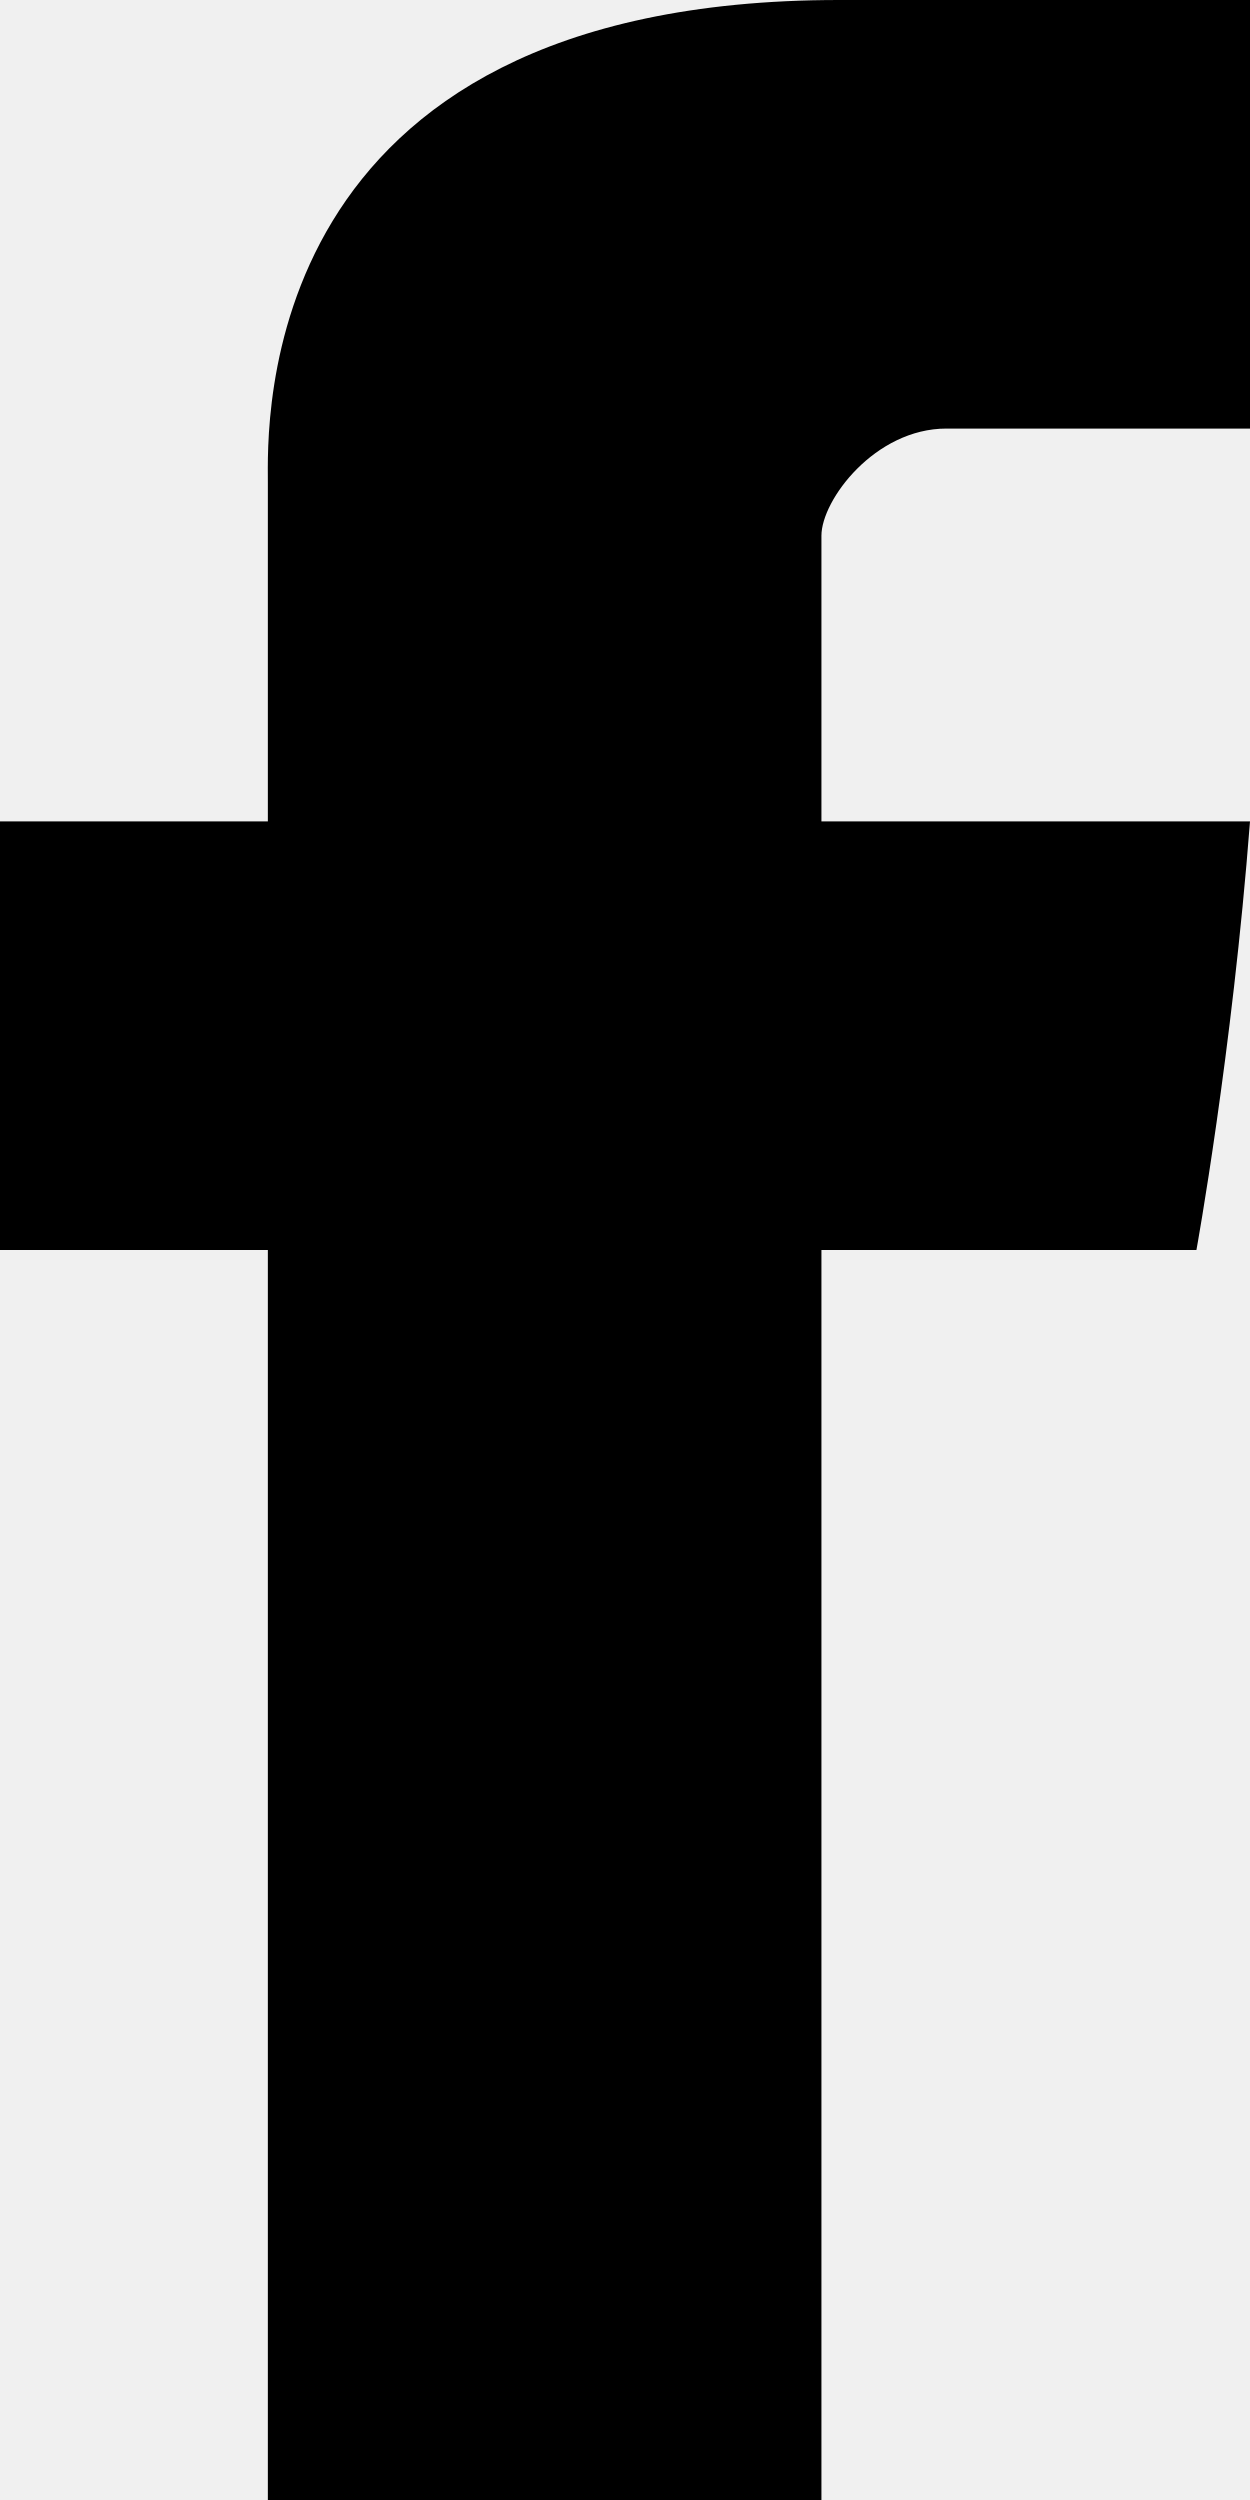
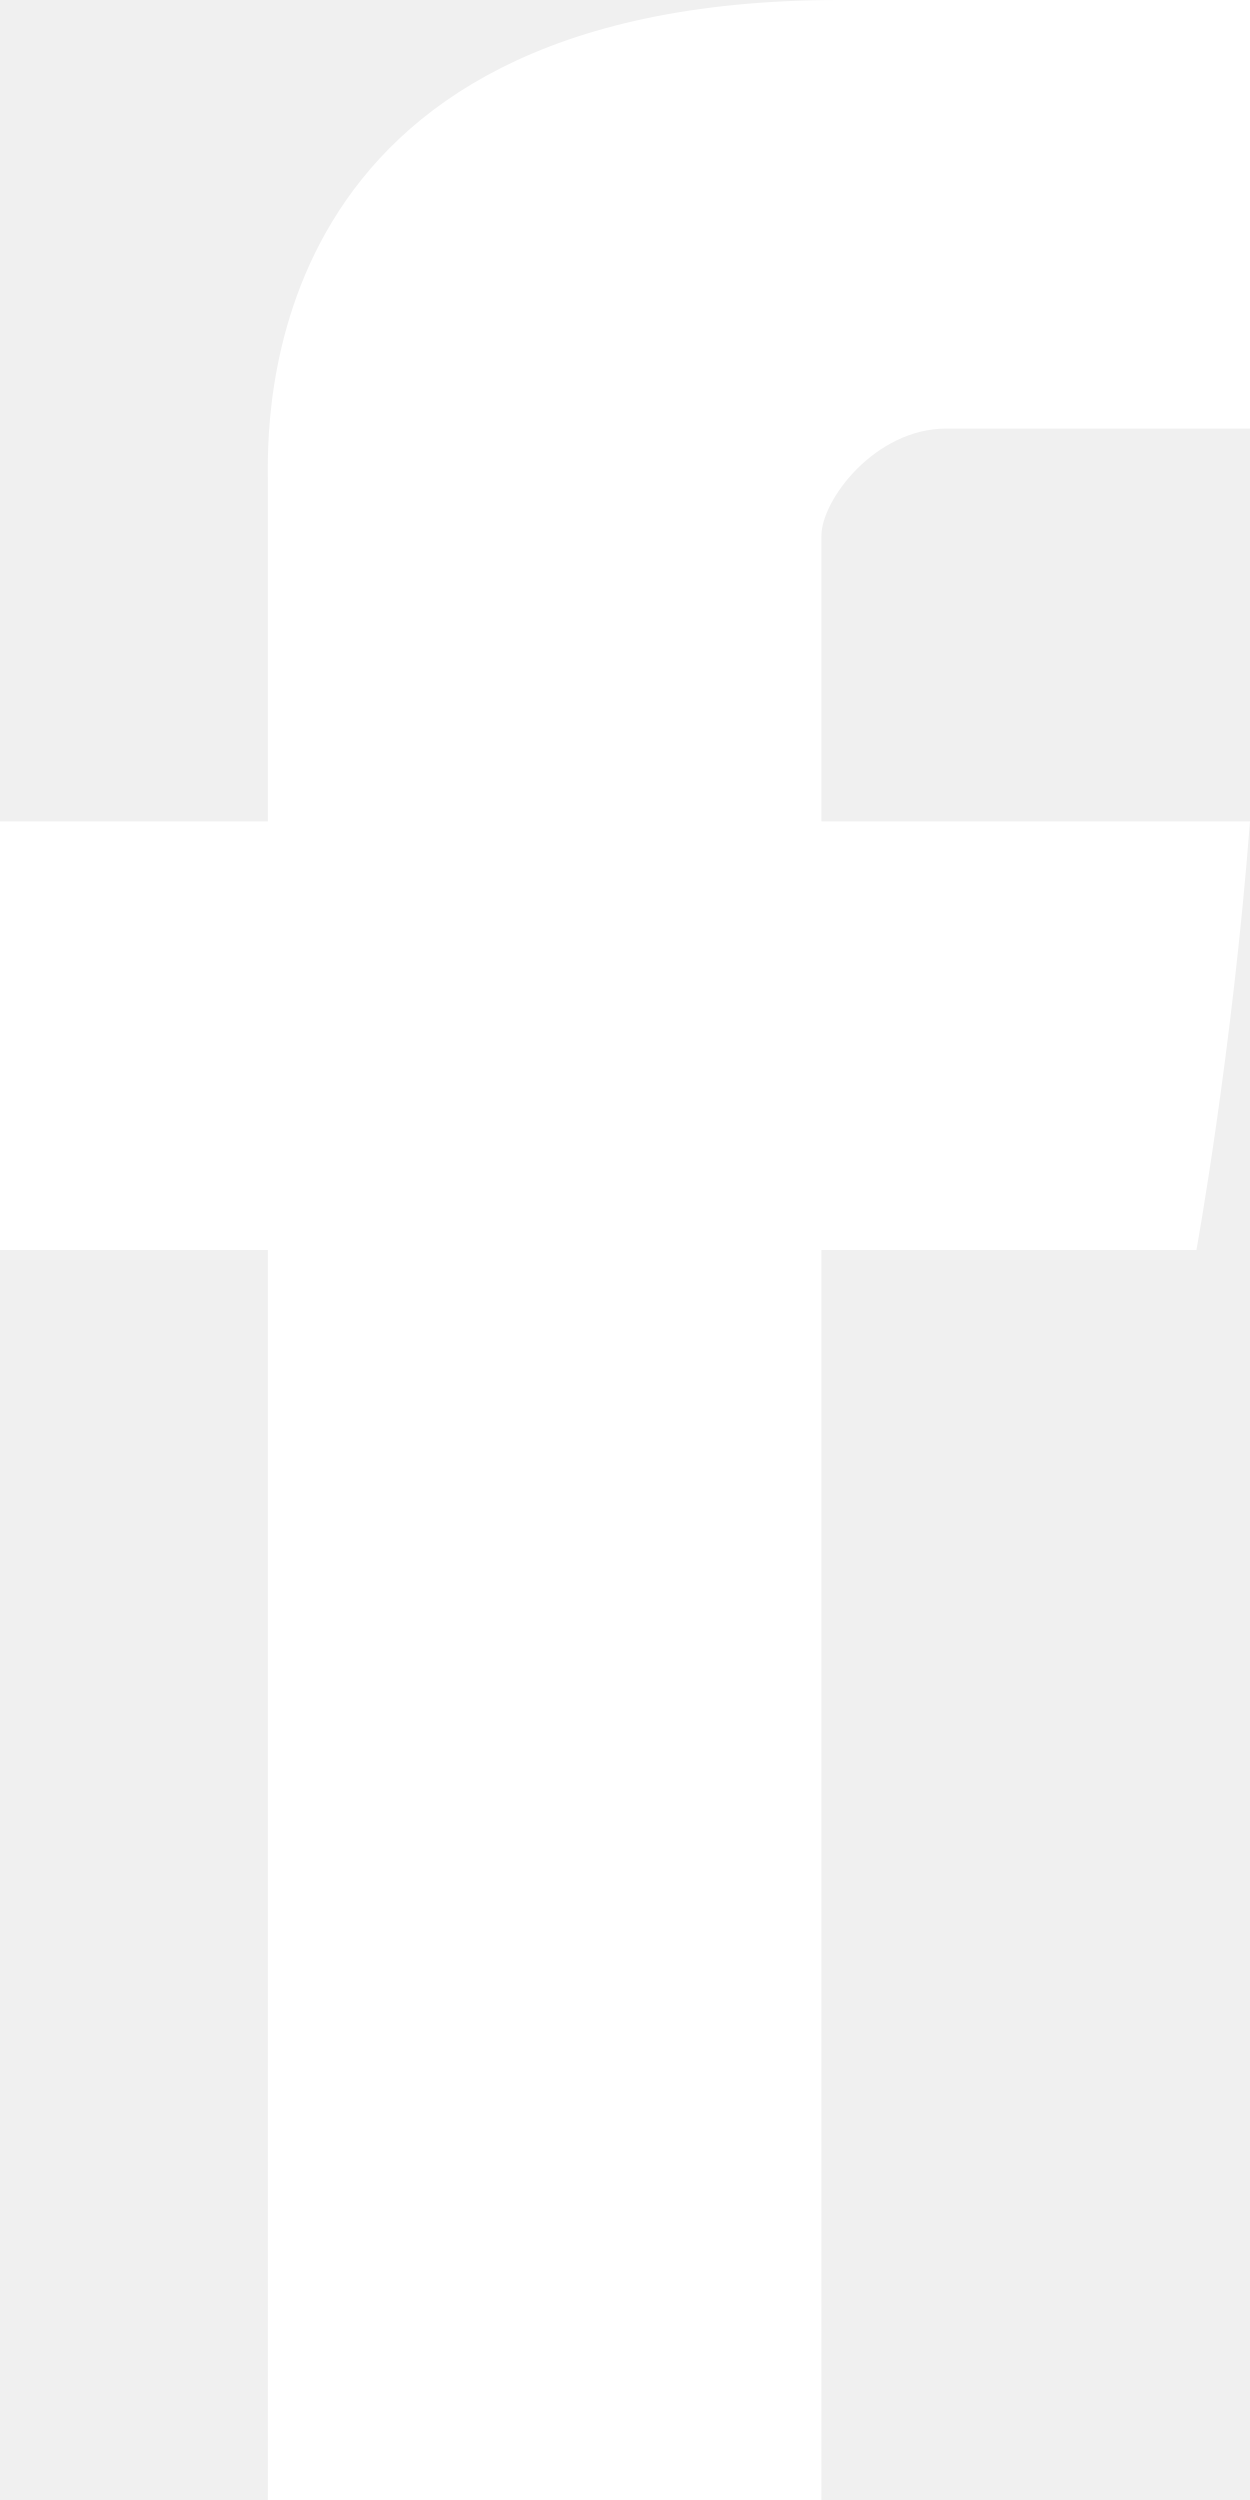
- <svg xmlns="http://www.w3.org/2000/svg" version="1.1" id="Layer_1" x="0px" y="0px" viewBox="0 0 7 14" enable-background="new 0 0 7 14" xml:space="preserve">
+ <svg xmlns="http://www.w3.org/2000/svg" version="1.1" fill="#ffffff" id="Layer_1" x="0px" y="0px" viewBox="0 0 7 14" enable-background="new 0 0 7 14" xml:space="preserve">
  <path d="M1.5,2.7c0,0.4,0,1.9,0,1.9H0V7h1.5v7h3.1V7h2.1c0,0,0.2-1.1,0.3-2.4c-0.3,0-2.4,0-2.4,0s0-1.4,0-1.6c0-0.2,0.3-0.6,0.7-0.6  c0.3,0,1,0,1.7,0C7,2.1,7,1,7,0C6.1,0,5.1,0,4.7,0C1.4,0,1.5,2.4,1.5,2.7z" />
</svg>
